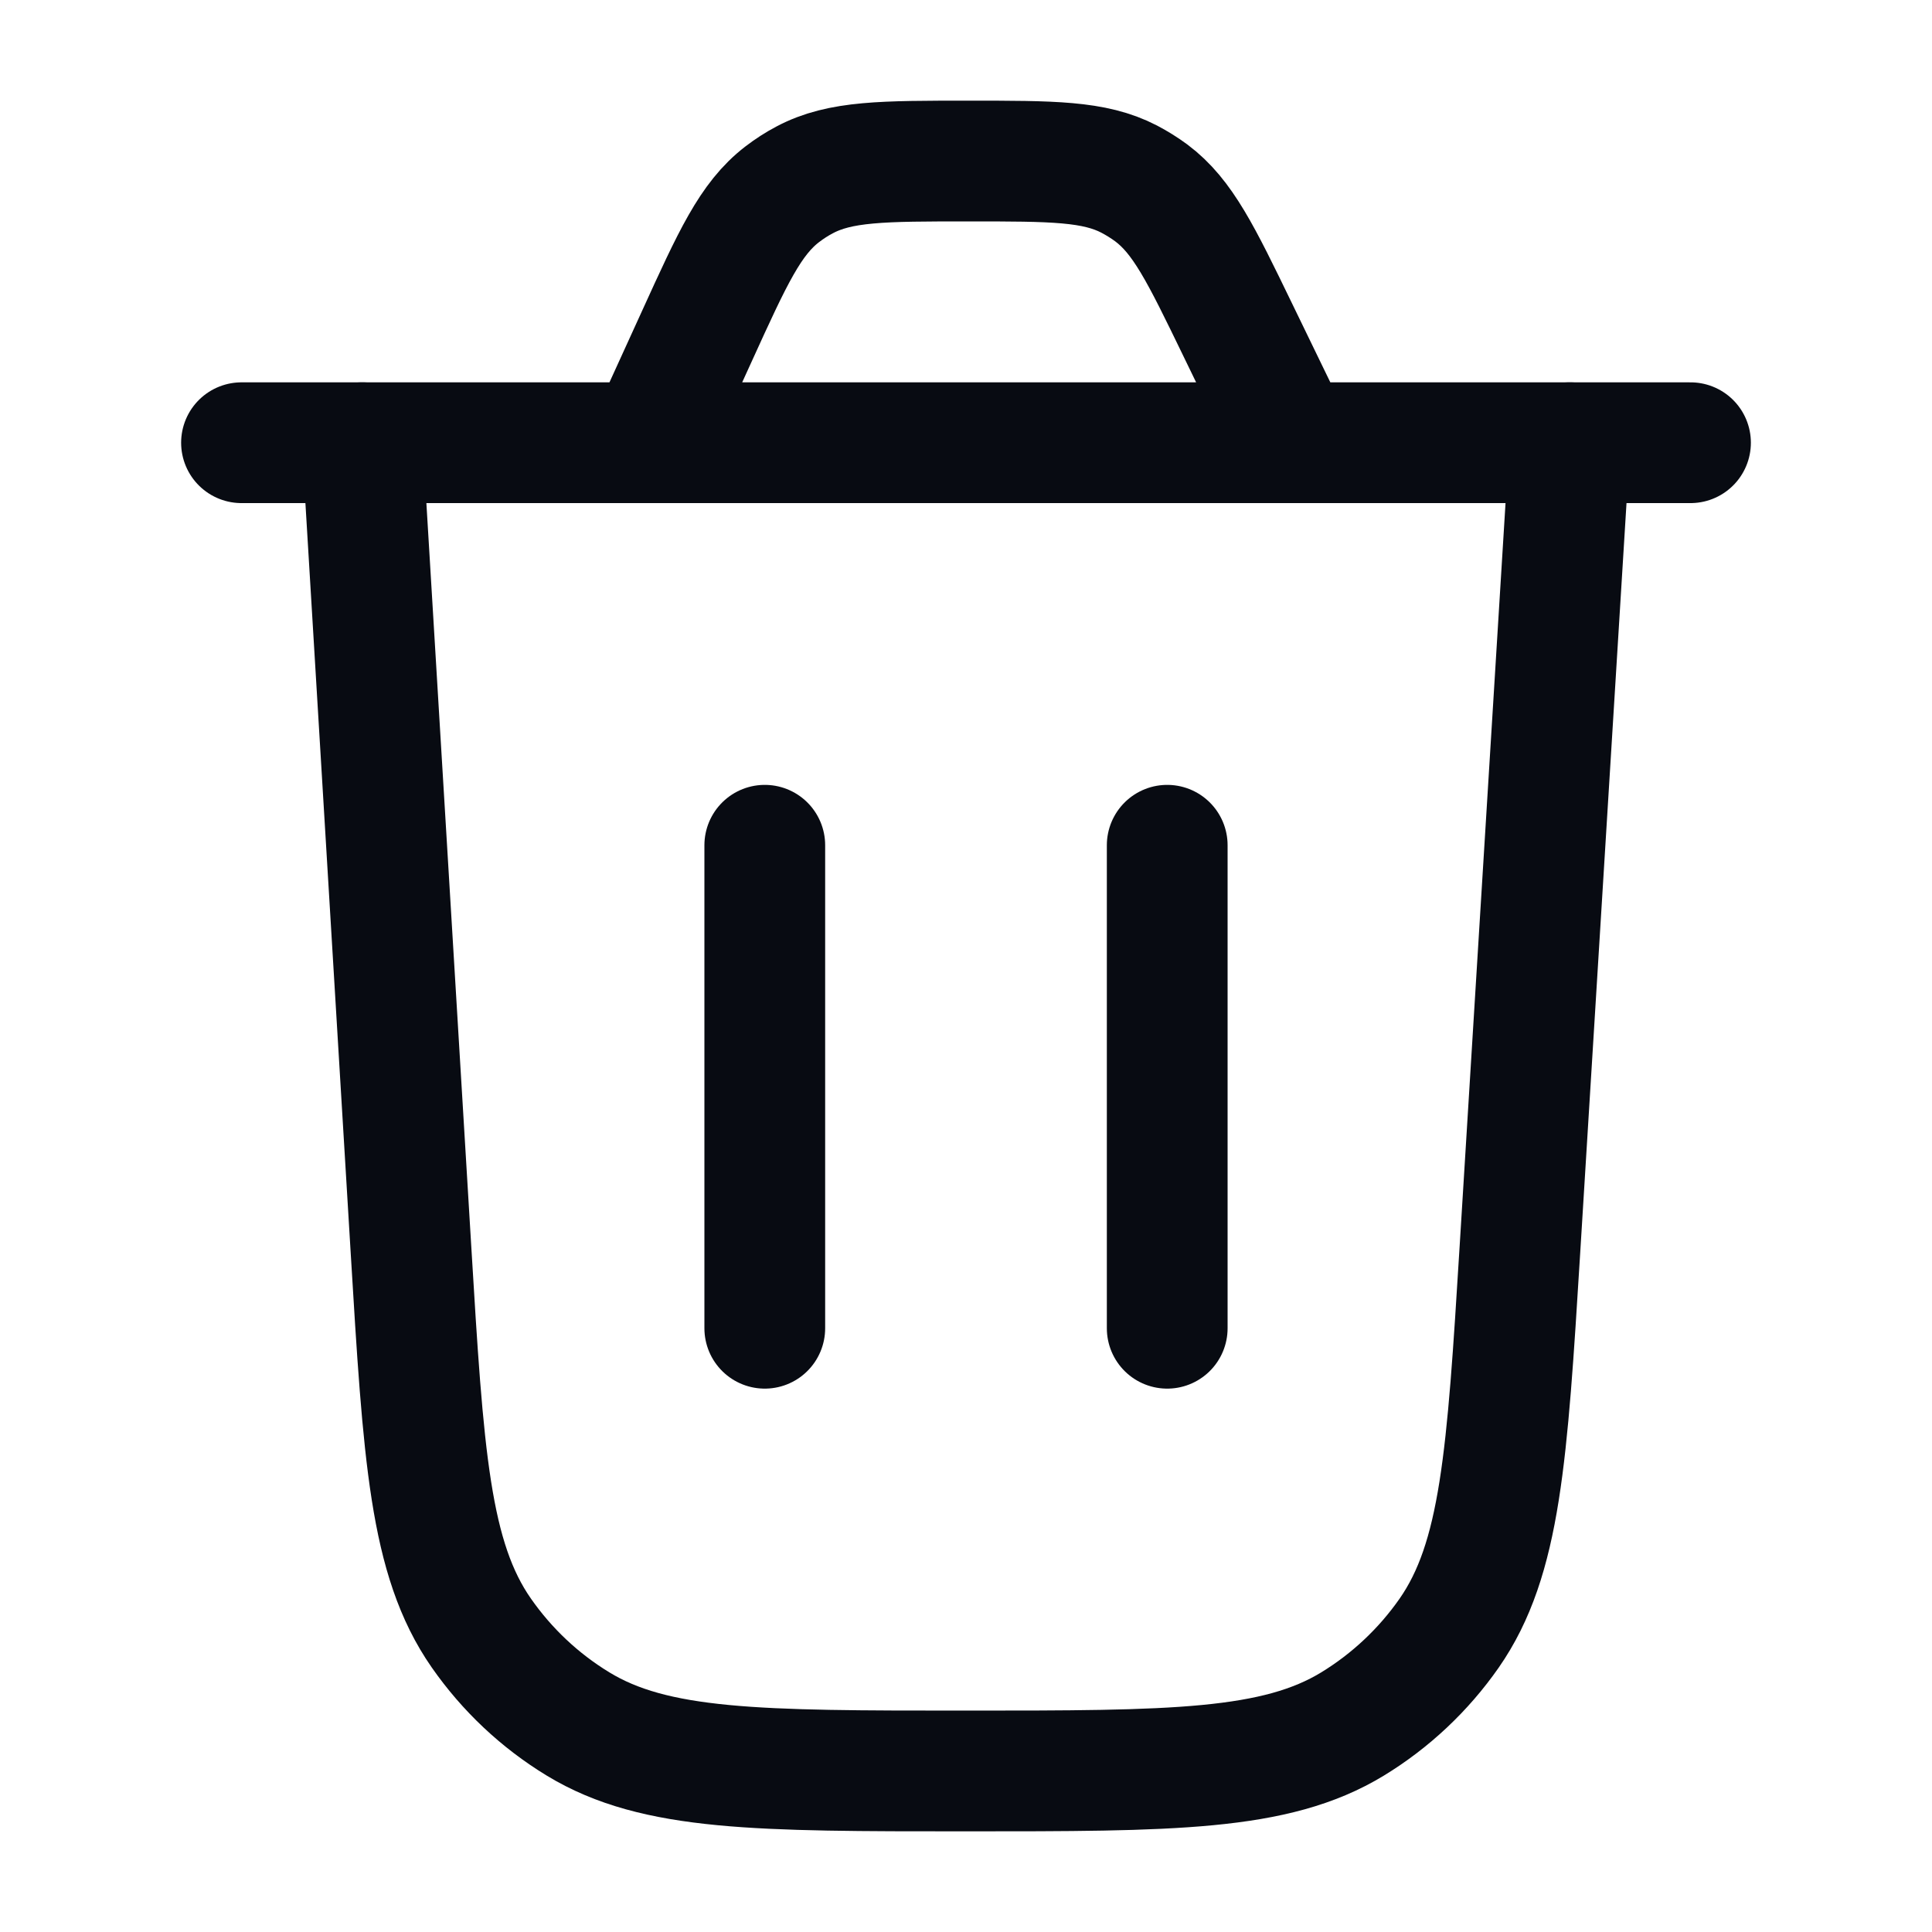
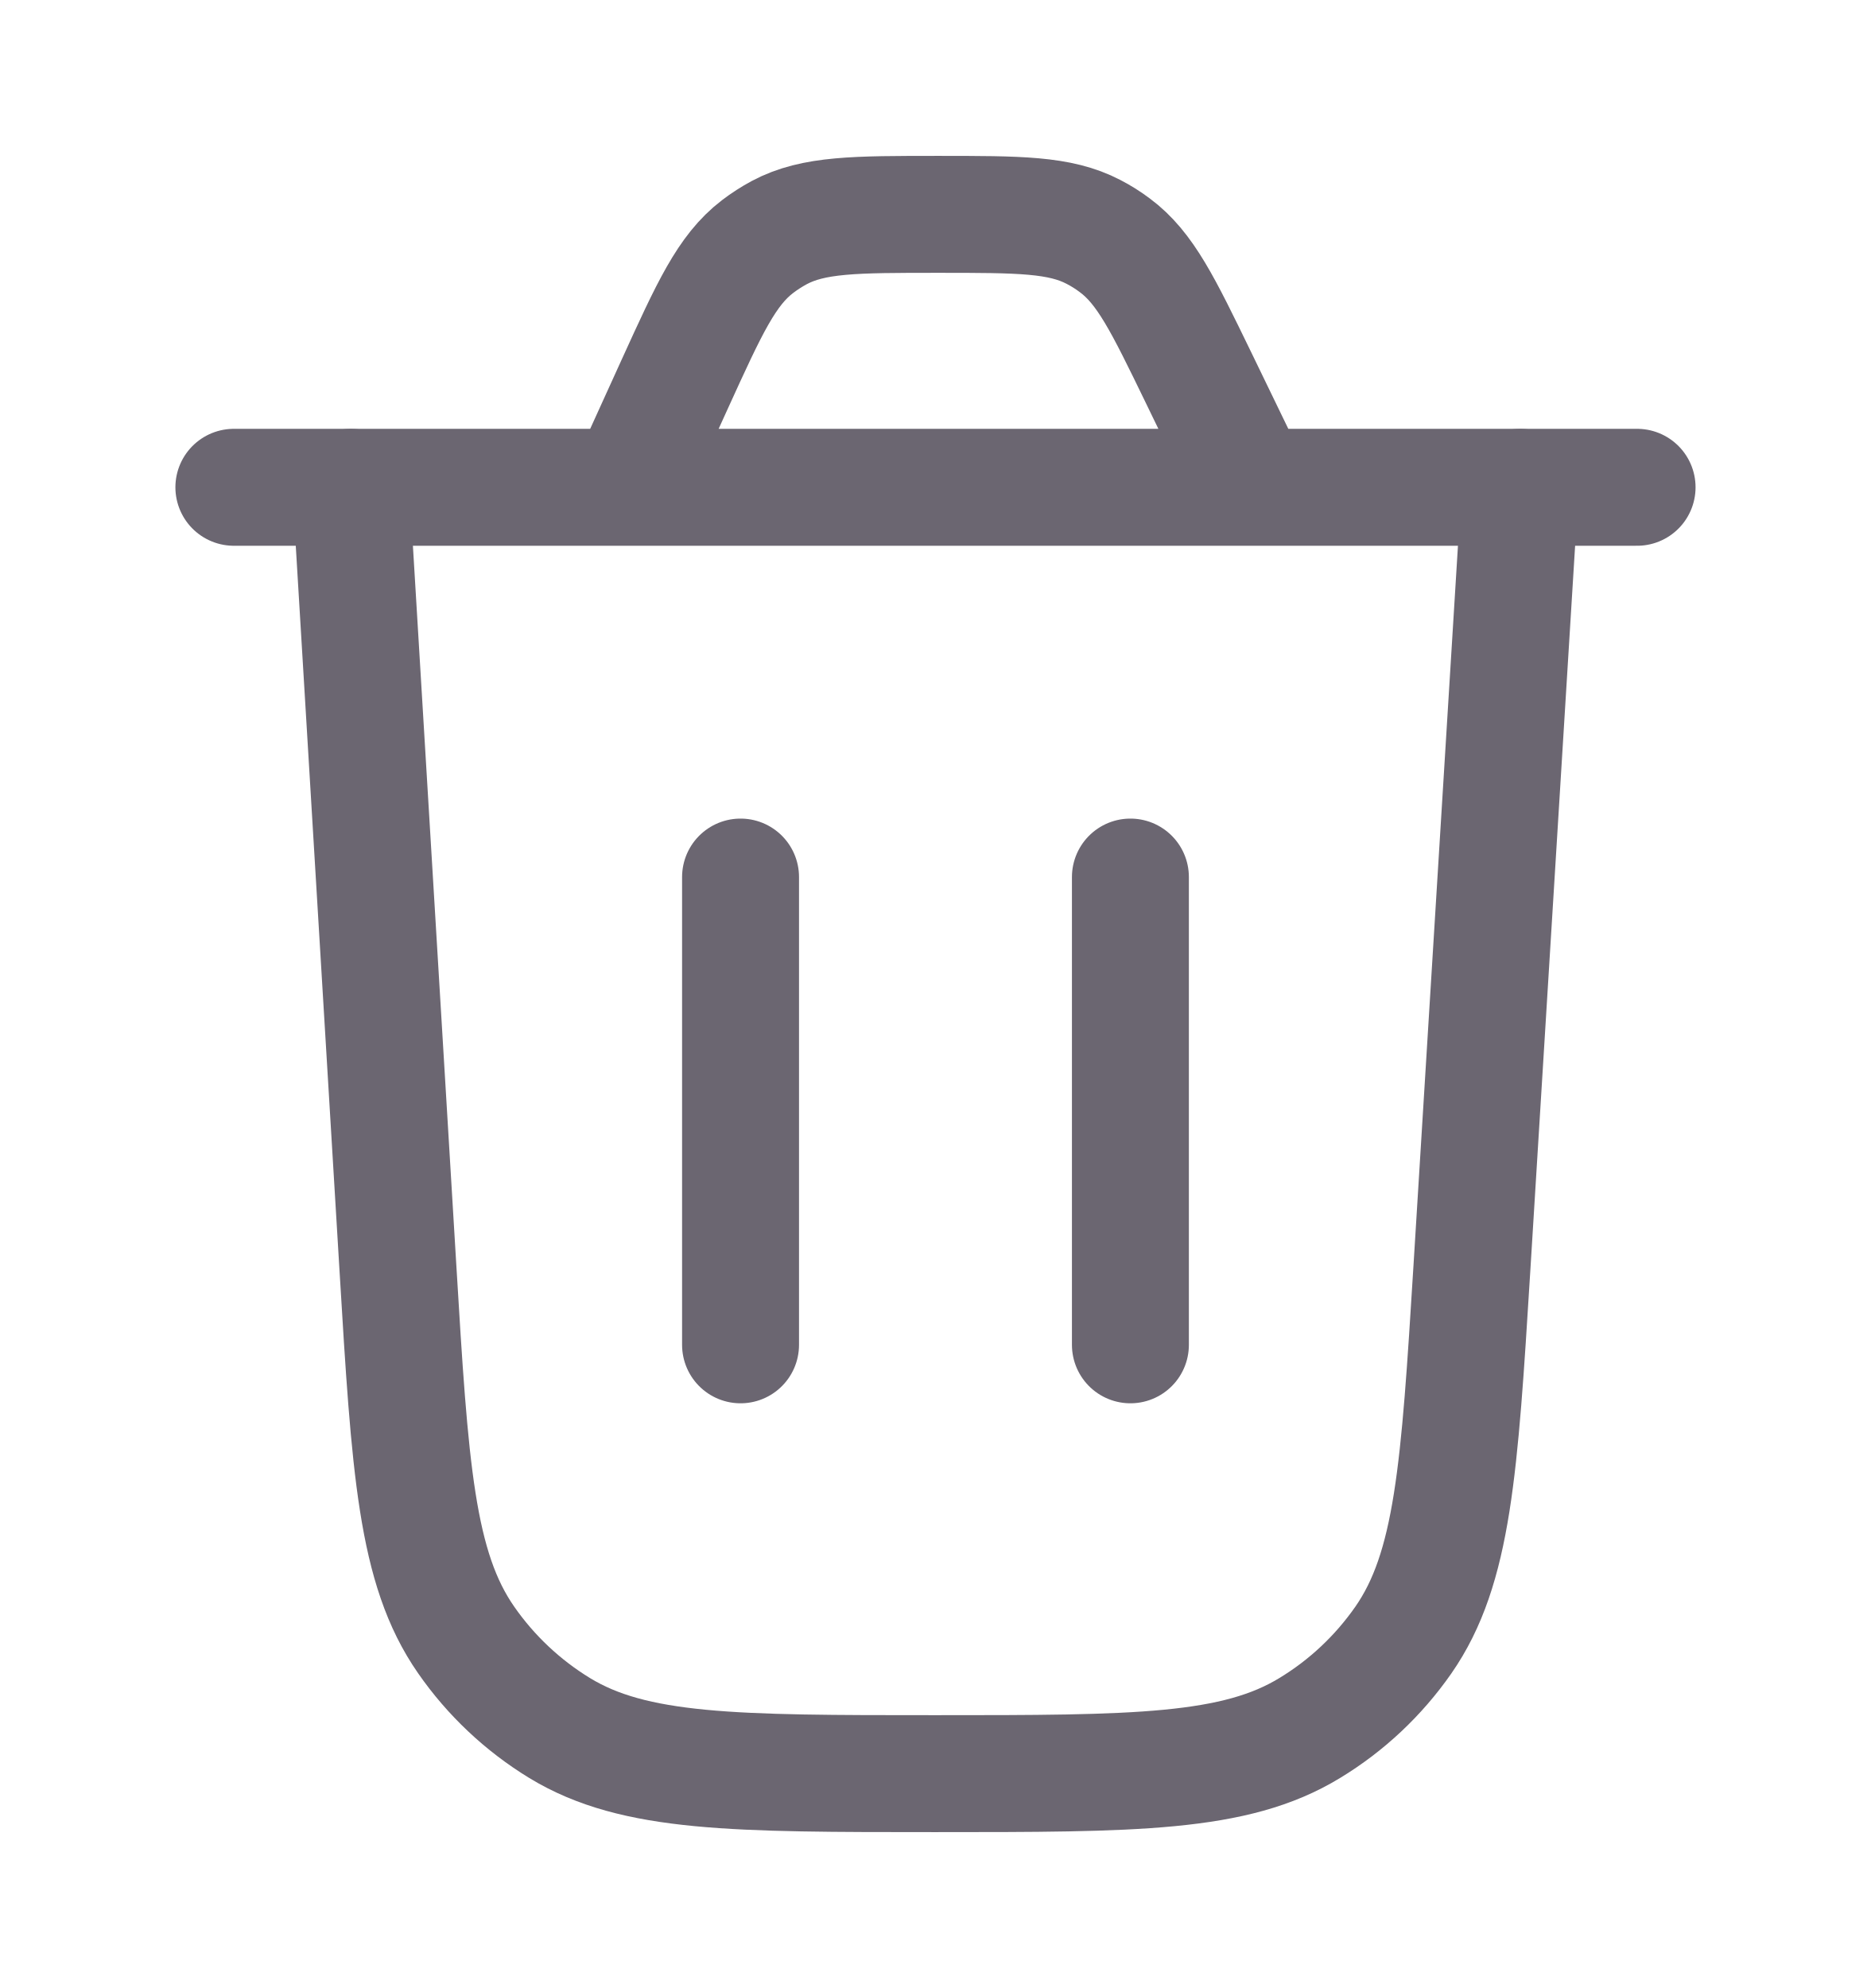
- <svg xmlns="http://www.w3.org/2000/svg" width="20" height="20" viewBox="0 0 20 20" fill="none">
-   <path d="M16.25 4.583L15.734 12.938C15.602 15.072 15.536 16.139 15.001 16.907C14.736 17.286 14.396 17.606 14.001 17.847C13.202 18.333 12.133 18.333 9.994 18.333C7.853 18.333 6.782 18.333 5.983 17.846C5.587 17.605 5.247 17.284 4.982 16.904C4.447 16.135 4.383 15.067 4.254 12.929L3.75 4.583" stroke="#080B12" stroke-width="1.25" stroke-linecap="round" />
-   <path d="M2.5 4.583H17.5M13.38 4.583L12.811 3.41C12.433 2.63 12.244 2.241 11.918 1.997C11.846 1.944 11.769 1.896 11.689 1.854C11.328 1.667 10.895 1.667 10.029 1.667C9.141 1.667 8.697 1.667 8.33 1.862C8.248 1.905 8.171 1.955 8.098 2.011C7.768 2.264 7.584 2.668 7.216 3.476L6.711 4.583" stroke="#080B12" stroke-width="1.25" stroke-linecap="round" />
-   <path d="M7.917 13.75V8.75" stroke="#080B12" stroke-width="1.25" stroke-linecap="round" />
-   <path d="M12.083 13.75V8.75" stroke="#080B12" stroke-width="1.25" stroke-linecap="round" />
+ <svg xmlns="http://www.w3.org/2000/svg" width="16" height="17" viewBox="0 0 16 17" fill="none">
+   <path d="M13 4.167L12.587 10.85C12.481 12.558 12.428 13.411 12.001 14.025C11.789 14.329 11.517 14.585 11.2 14.777C10.561 15.167 9.706 15.167 7.995 15.167C6.282 15.167 5.426 15.167 4.786 14.777C4.47 14.584 4.197 14.327 3.986 14.023C3.558 13.408 3.506 12.553 3.403 10.844L3 4.167" stroke="#6B6671" stroke-linecap="round" />
+   <path d="M2 4.167H14M10.704 4.167L10.249 3.228C9.946 2.604 9.795 2.292 9.534 2.098C9.477 2.055 9.415 2.016 9.351 1.983C9.063 1.833 8.716 1.833 8.023 1.833C7.313 1.833 6.957 1.833 6.664 1.989C6.599 2.024 6.537 2.064 6.478 2.109C6.214 2.311 6.067 2.634 5.772 3.281L5.369 4.167" stroke="#6B6671" stroke-linecap="round" />
+   <path d="M6.333 11.5V7.5" stroke="#6B6671" stroke-linecap="round" />
+   <path d="M9.667 11.5V7.5" stroke="#6B6671" stroke-linecap="round" />
</svg>
